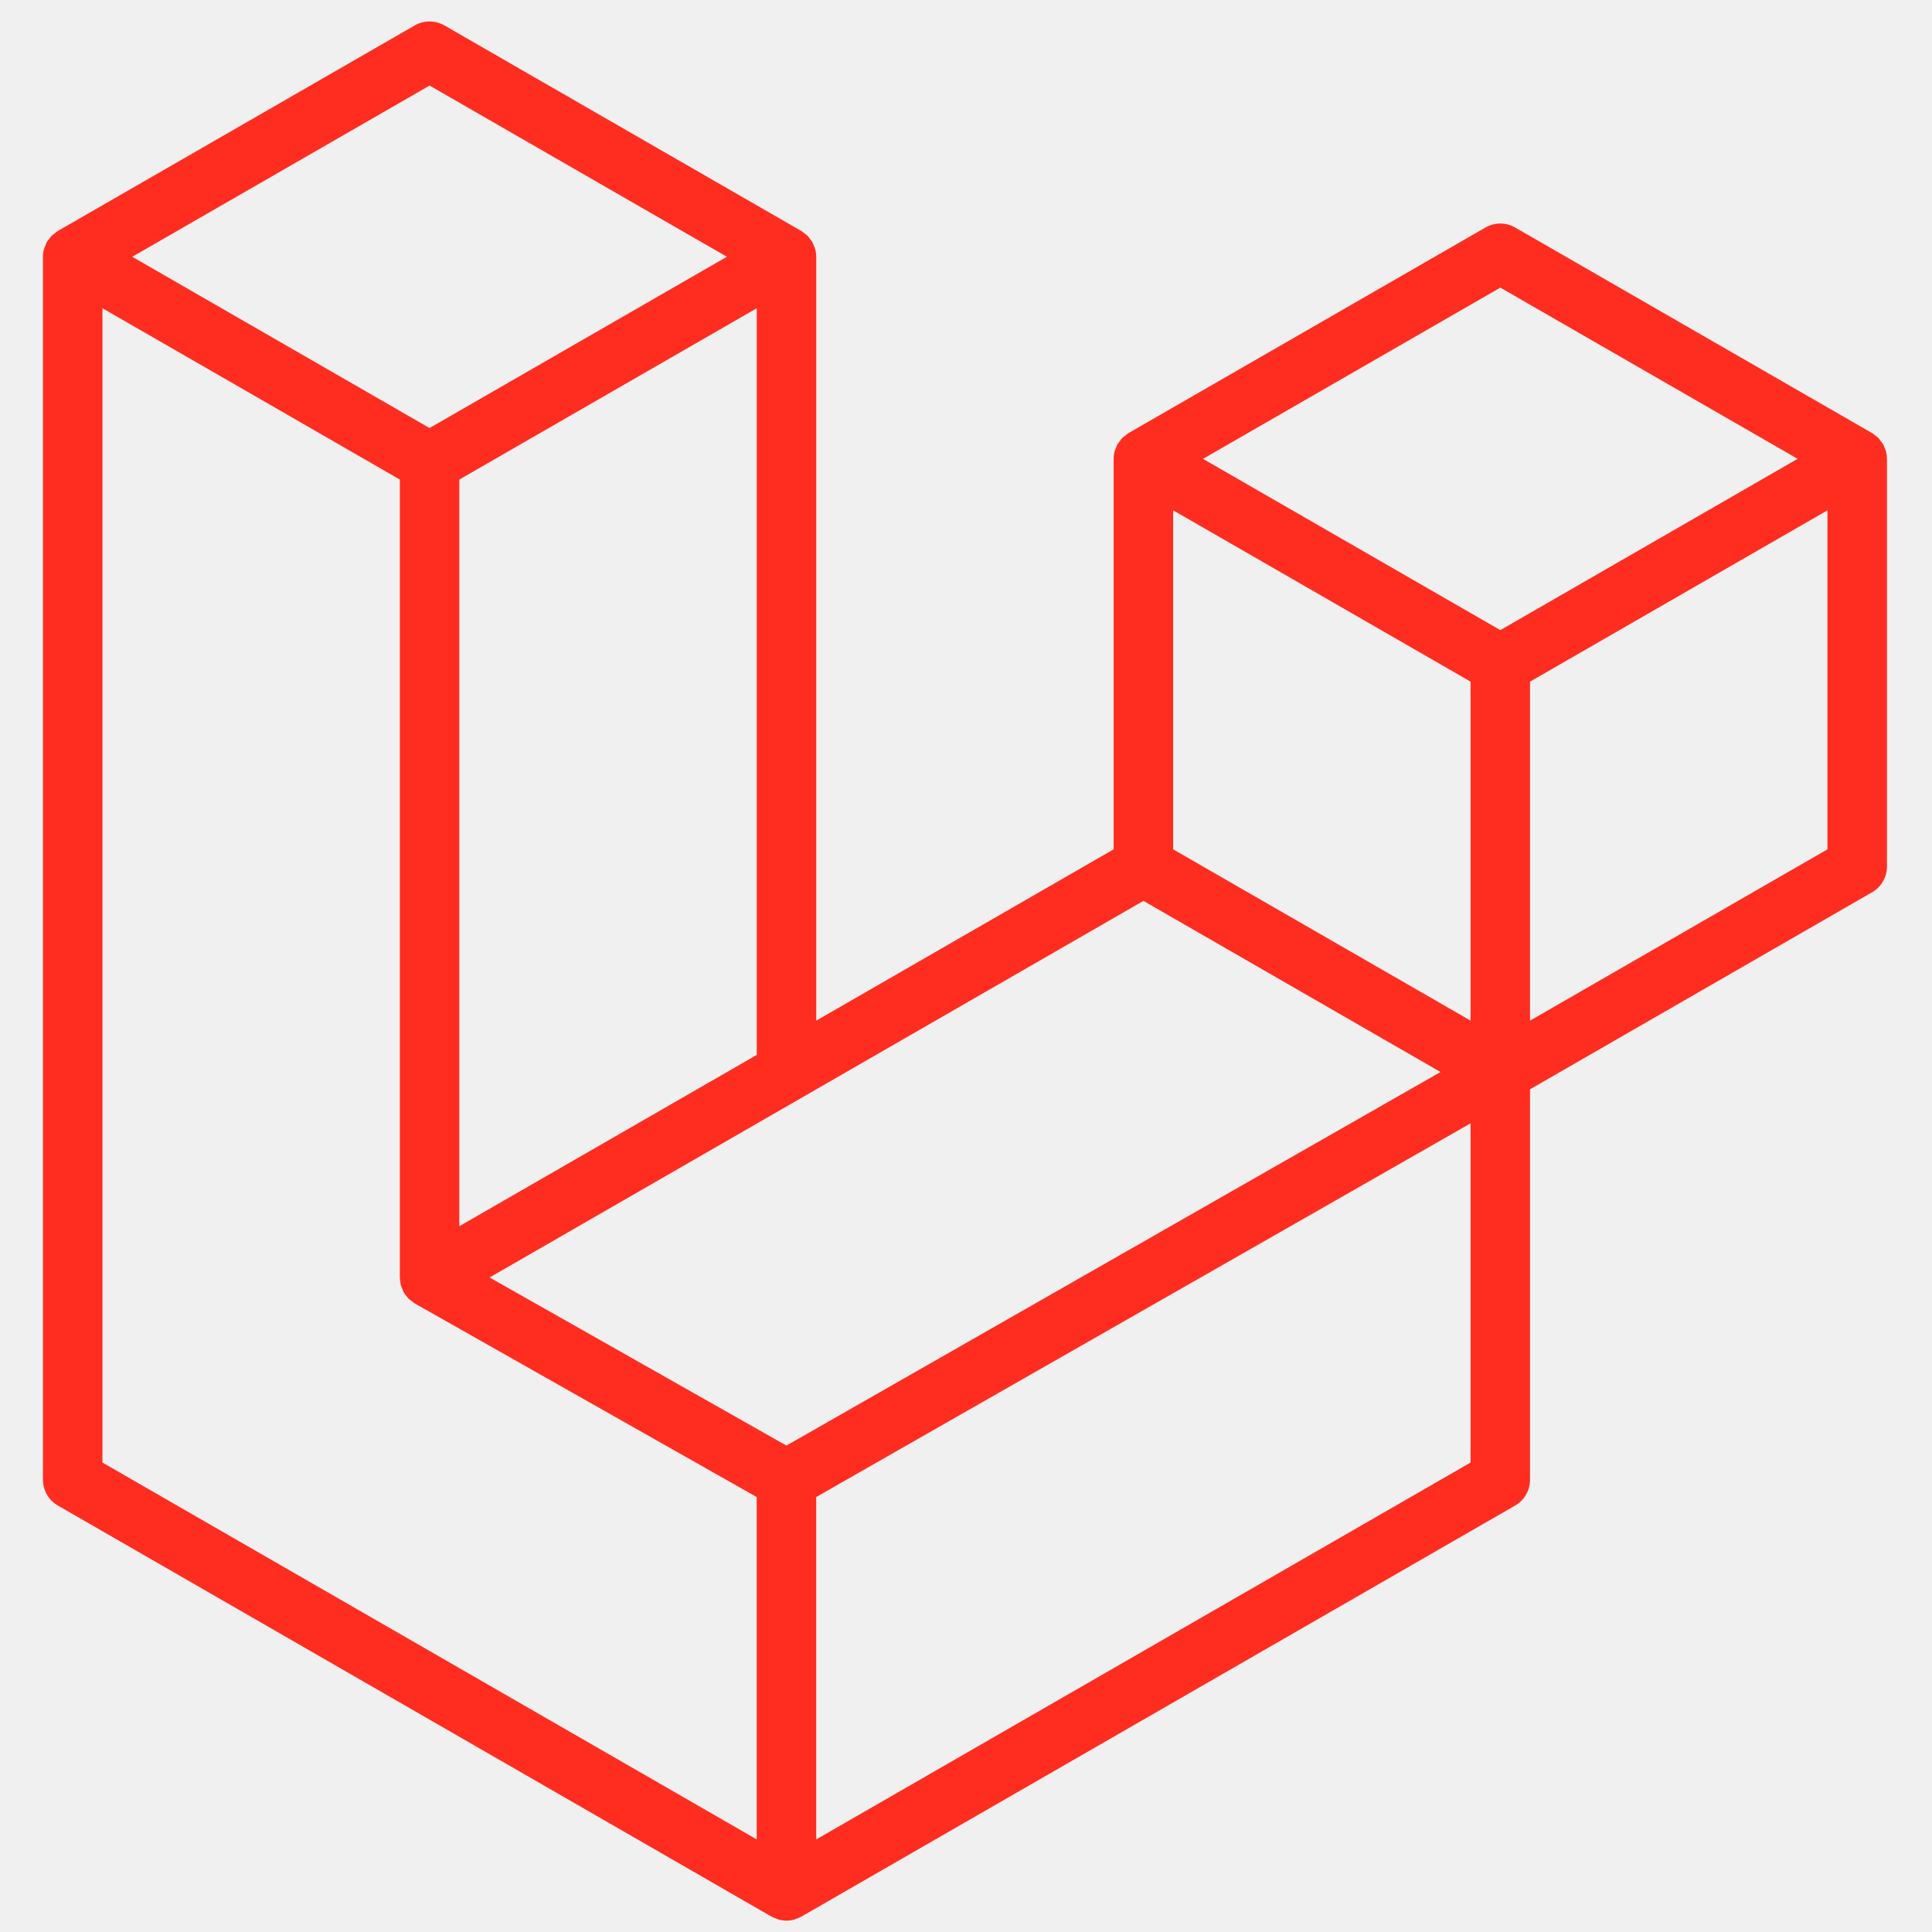
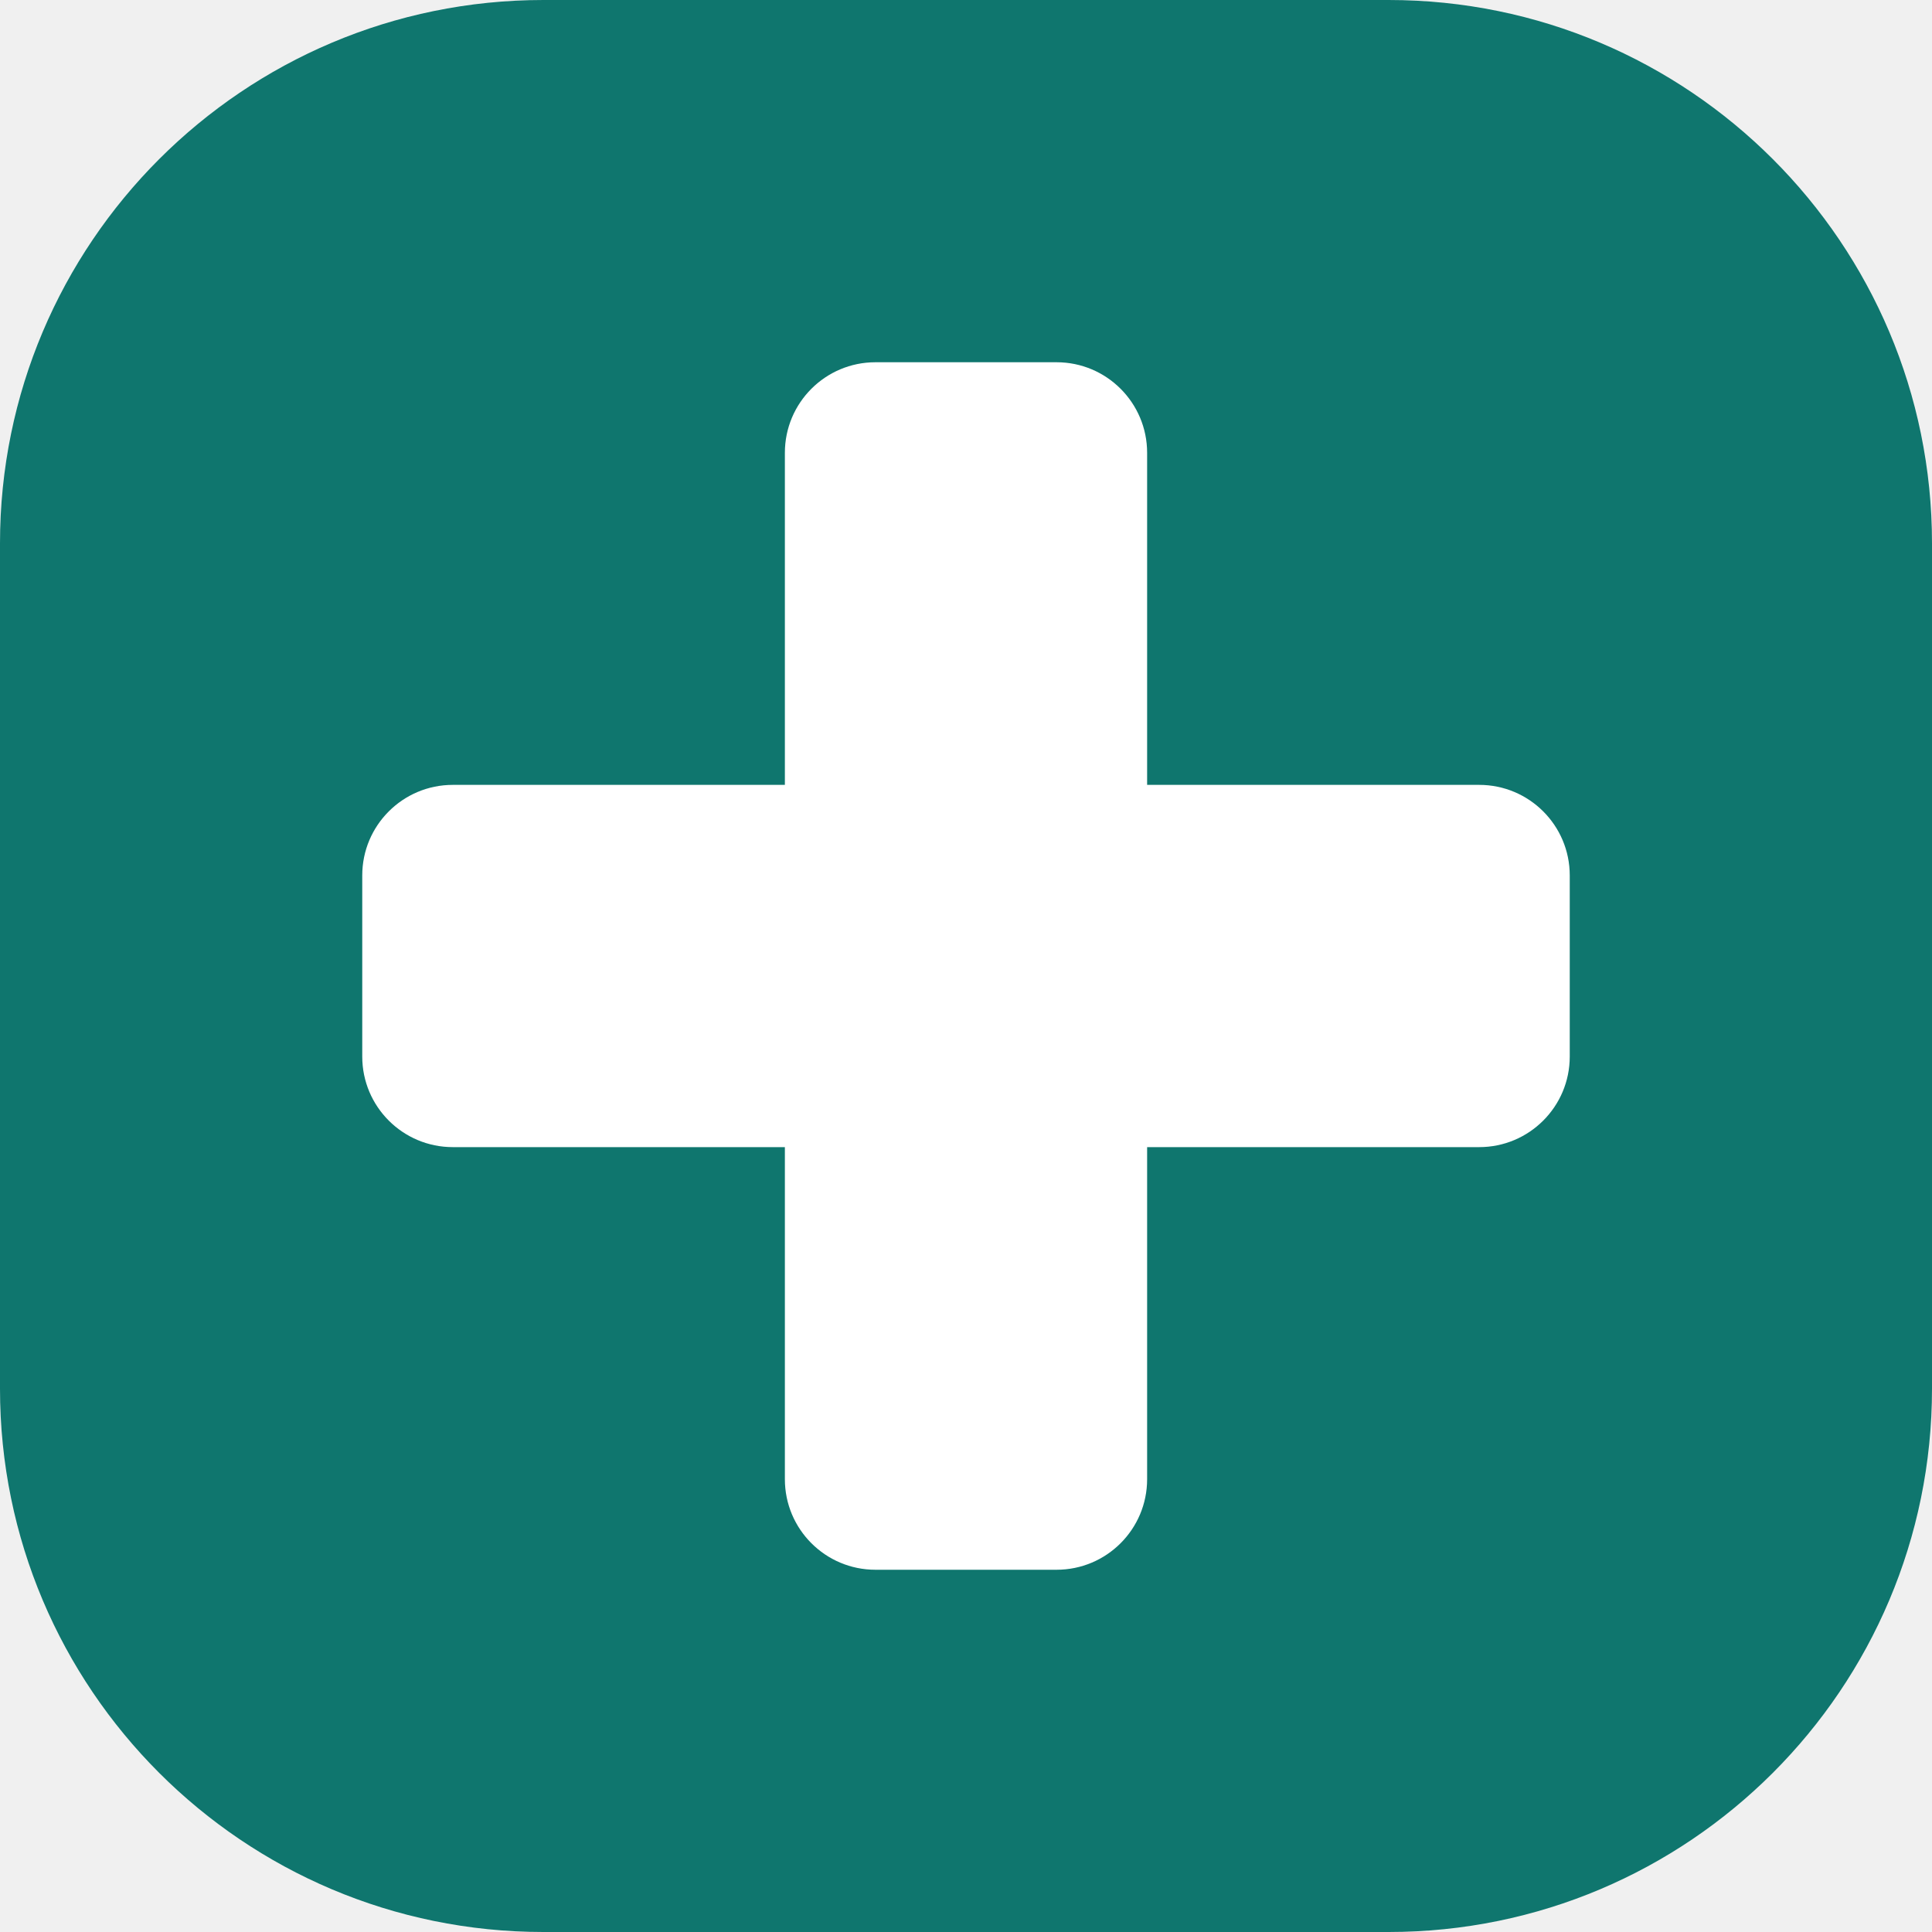
- <svg xmlns="http://www.w3.org/2000/svg" width="166" height="166" viewBox="0 0 166 166" fill="none">
-   <path fill-rule="evenodd" clip-rule="evenodd" d="M162.041 38.759C162.099 38.977 162.129 39.201 162.13 39.426V74.452C162.13 74.902 162.011 75.344 161.786 75.733C161.561 76.122 161.237 76.444 160.847 76.668L131.462 93.594V127.141C131.462 128.054 130.977 128.897 130.186 129.357L68.847 164.683C68.707 164.763 68.554 164.814 68.401 164.868C68.343 164.887 68.289 164.922 68.228 164.938C67.8 165.051 67.349 165.051 66.92 164.938C66.85 164.919 66.786 164.881 66.719 164.855C66.579 164.804 66.432 164.76 66.298 164.683L4.972 129.357C4.583 129.133 4.259 128.81 4.034 128.421C3.808 128.032 3.69 127.591 3.689 127.141L3.689 22.063C3.689 21.834 3.721 21.61 3.779 21.393C3.798 21.32 3.843 21.253 3.868 21.179C3.916 21.045 3.961 20.908 4.031 20.783C4.079 20.7 4.149 20.633 4.206 20.557C4.28 20.454 4.347 20.349 4.433 20.26C4.506 20.186 4.602 20.132 4.685 20.068C4.778 19.992 4.861 19.909 4.966 19.848L35.633 2.185C36.022 1.961 36.462 1.844 36.91 1.844C37.358 1.844 37.798 1.961 38.186 2.185L68.851 19.848H68.857C68.959 19.912 69.045 19.992 69.138 20.065C69.221 20.129 69.313 20.186 69.387 20.257C69.476 20.349 69.54 20.454 69.616 20.557C69.671 20.633 69.744 20.7 69.789 20.783C69.862 20.911 69.904 21.045 69.955 21.179C69.98 21.253 70.025 21.32 70.044 21.396C70.103 21.614 70.133 21.838 70.133 22.063V87.694L95.686 72.974V39.423C95.686 39.2 95.718 38.973 95.775 38.759C95.798 38.683 95.839 38.615 95.865 38.542C95.916 38.408 95.96 38.271 96.031 38.146C96.079 38.063 96.149 37.996 96.203 37.92C96.279 37.818 96.343 37.712 96.433 37.623C96.506 37.549 96.599 37.495 96.681 37.431C96.777 37.355 96.86 37.272 96.962 37.211L127.633 19.548C128.021 19.324 128.461 19.206 128.91 19.206C129.358 19.206 129.798 19.324 130.186 19.548L160.85 37.211C160.959 37.275 161.042 37.355 161.137 37.428C161.217 37.492 161.31 37.549 161.383 37.62C161.473 37.712 161.536 37.818 161.613 37.92C161.67 37.996 161.741 38.063 161.785 38.146C161.859 38.271 161.9 38.408 161.951 38.542C161.98 38.615 162.021 38.683 162.041 38.759ZM157.018 72.974V43.848L146.287 50.028L131.462 58.568V87.694L157.021 72.974H157.018ZM126.354 125.663V96.518L111.771 104.85L70.13 128.626V158.046L126.354 125.663ZM8.801 26.485V125.663L65.018 158.043V128.629L35.649 112L35.64 111.994L35.627 111.988C35.528 111.93 35.445 111.847 35.353 111.777C35.273 111.713 35.18 111.662 35.11 111.592L35.104 111.582C35.021 111.502 34.963 111.403 34.893 111.314C34.829 111.228 34.753 111.154 34.702 111.065L34.699 111.055C34.641 110.96 34.606 110.845 34.565 110.736C34.523 110.64 34.469 110.551 34.443 110.449C34.411 110.328 34.405 110.197 34.392 110.072C34.379 109.976 34.354 109.881 34.354 109.785V109.778V41.205L19.532 32.662L8.801 26.485ZM36.913 7.35L11.364 22.063L36.907 36.777L62.453 22.06L36.907 7.35H36.913ZM50.2 99.174L65.022 90.637V26.485L54.291 32.665L39.466 41.205V105.357L50.2 99.174ZM128.91 24.713L103.363 39.426L128.91 54.14L154.453 39.423L128.91 24.713ZM126.354 58.568L111.529 50.028L100.798 43.848V72.974L115.619 81.511L126.354 87.694V58.568ZM67.571 124.205L105.042 102.803L123.772 92.109L98.245 77.405L68.854 94.334L42.066 109.762L67.571 124.205Z" fill="#FF2D20" />
+ <svg xmlns="http://www.w3.org/2000/svg" viewBox="0 0 32 32">
+   <rect width="32" height="32" rx="9" fill="#0f766e" />
+   <path d="M13 7.5a1.5 1.5 0 0 1 1.5-1.5h3A1.5 1.5 0 0 1 19 7.5V13h5.5a1.5 1.5 0 0 1 1.5 1.5v3a1.5 1.5 0 0 1-1.5 1.5H19v5.5a1.5 1.5 0 0 1-1.5 1.5h-3a1.5 1.5 0 0 1-1.5-1.5V19H7.5A1.5 1.5 0 0 1 6 17.5v-3A1.5 1.5 0 0 1 7.5 13H13V7.5Z" fill="#fff" />
</svg>
